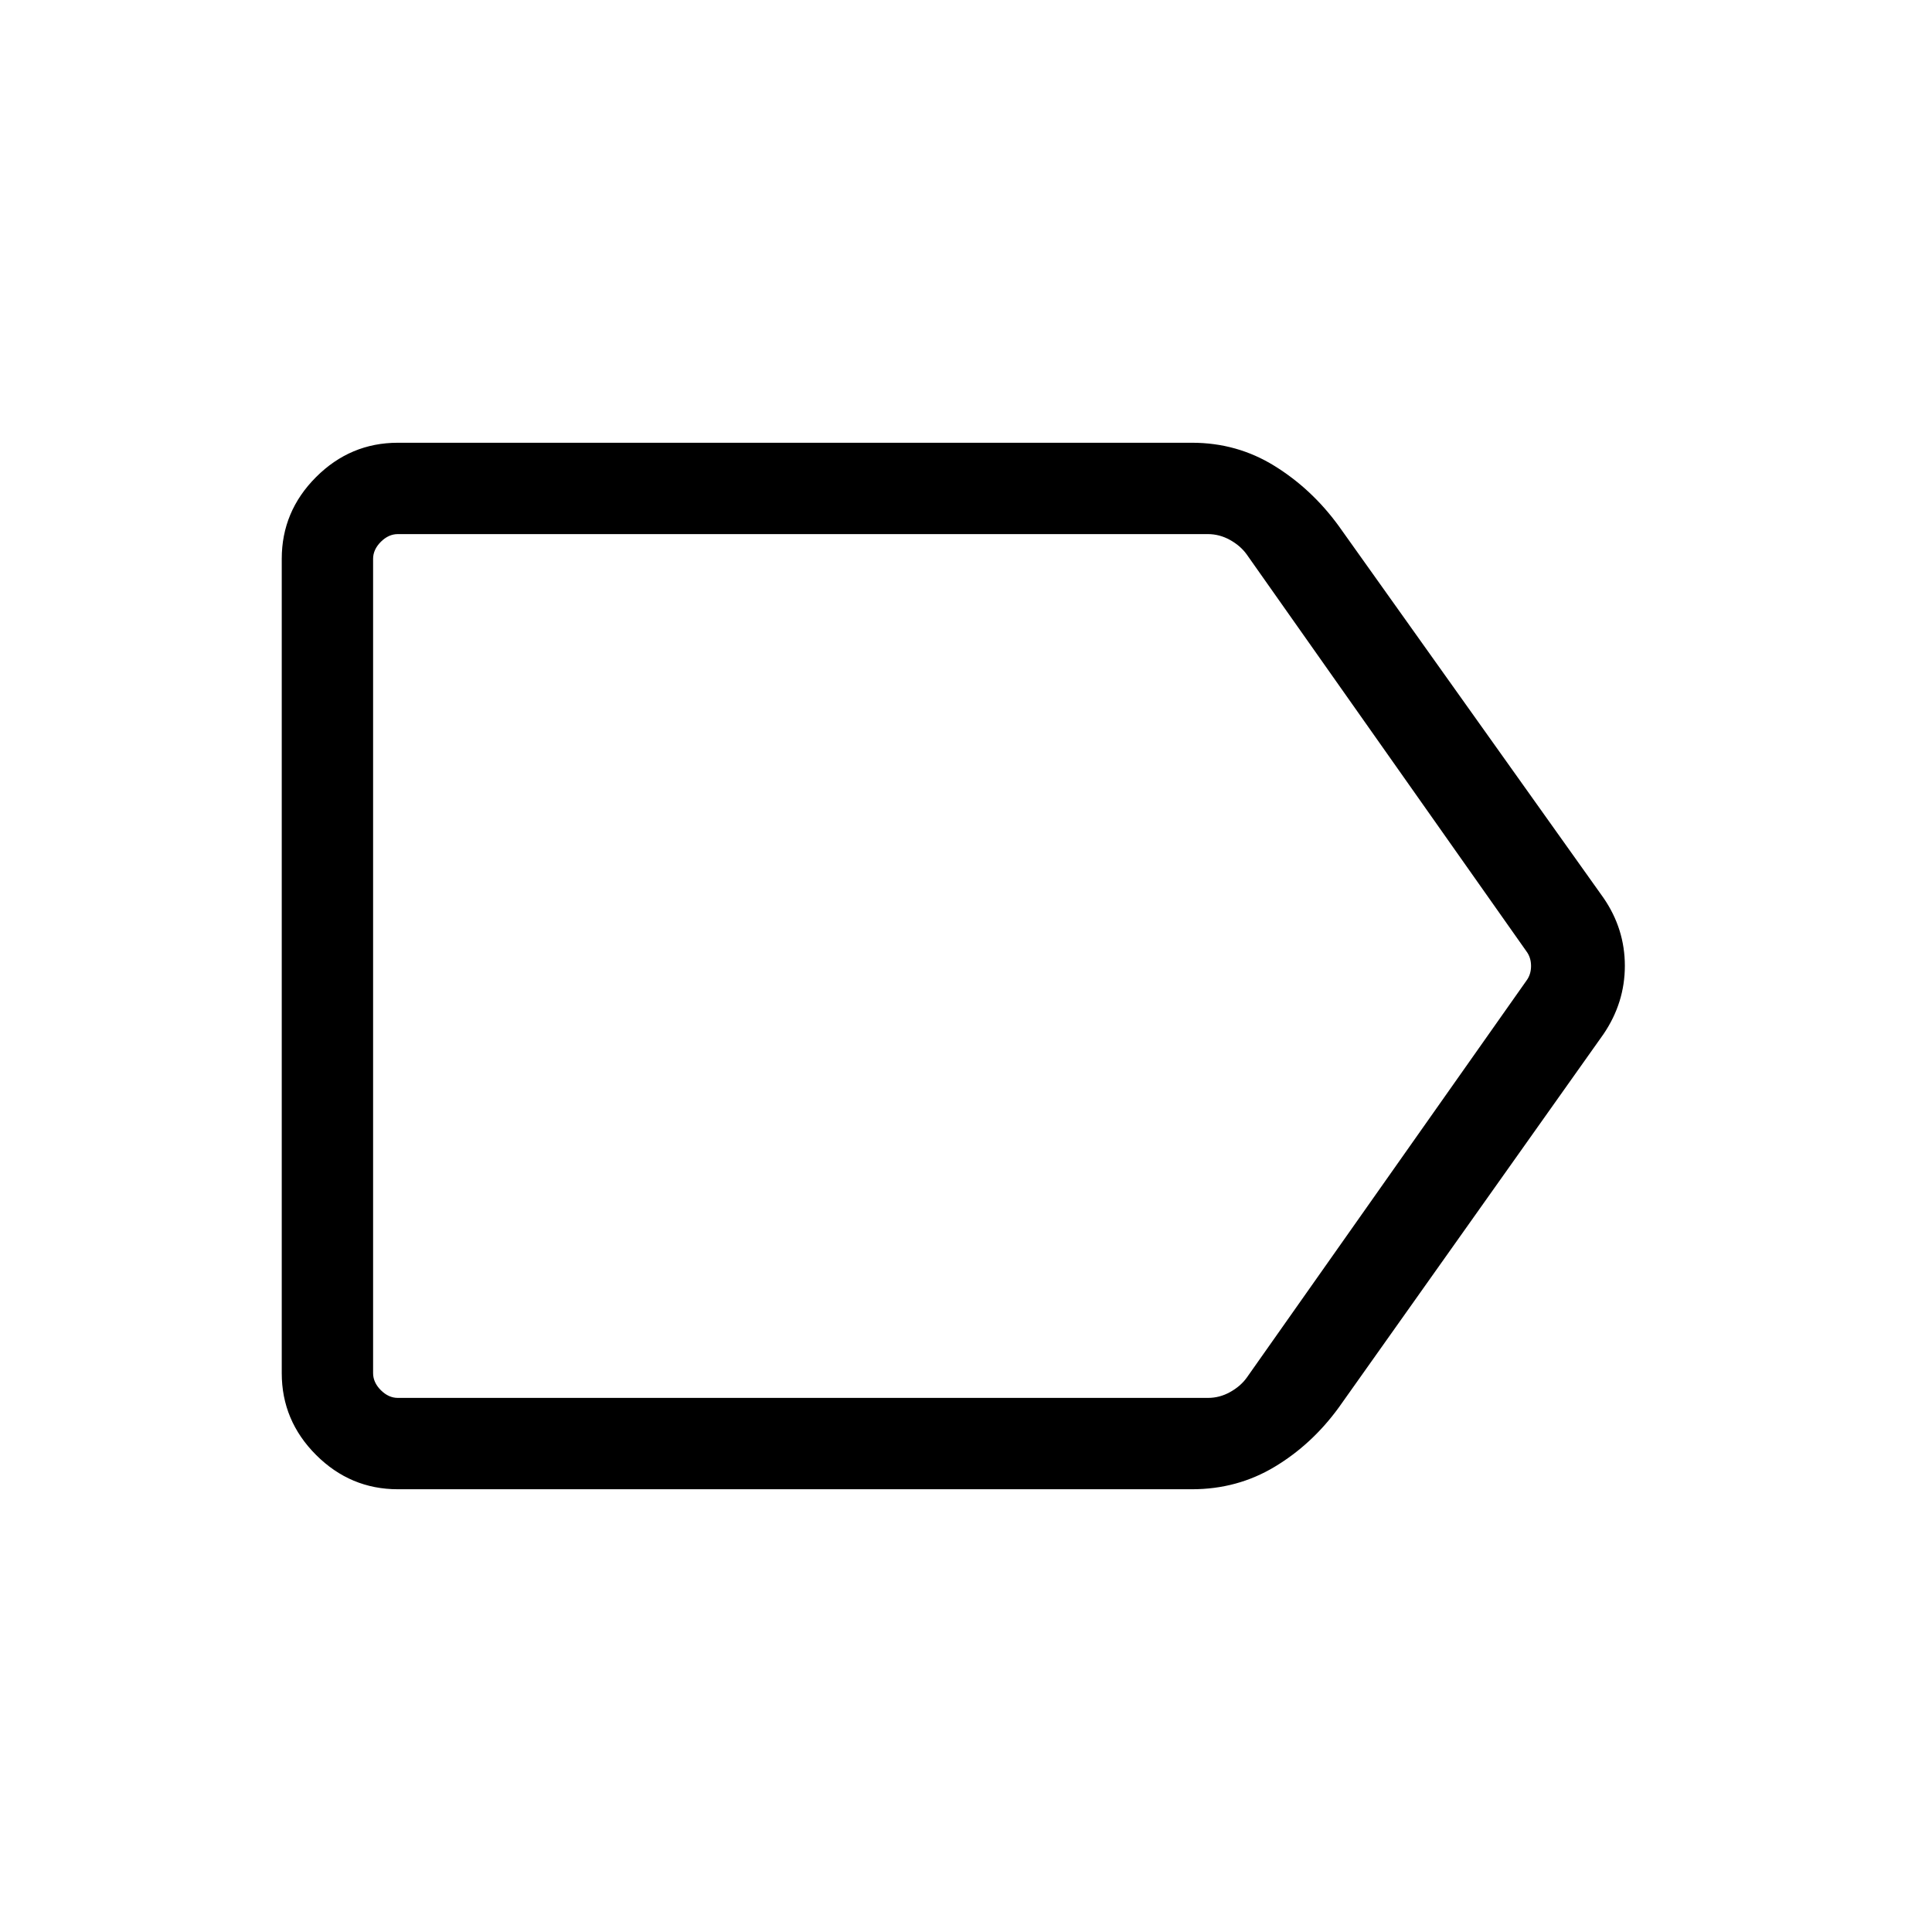
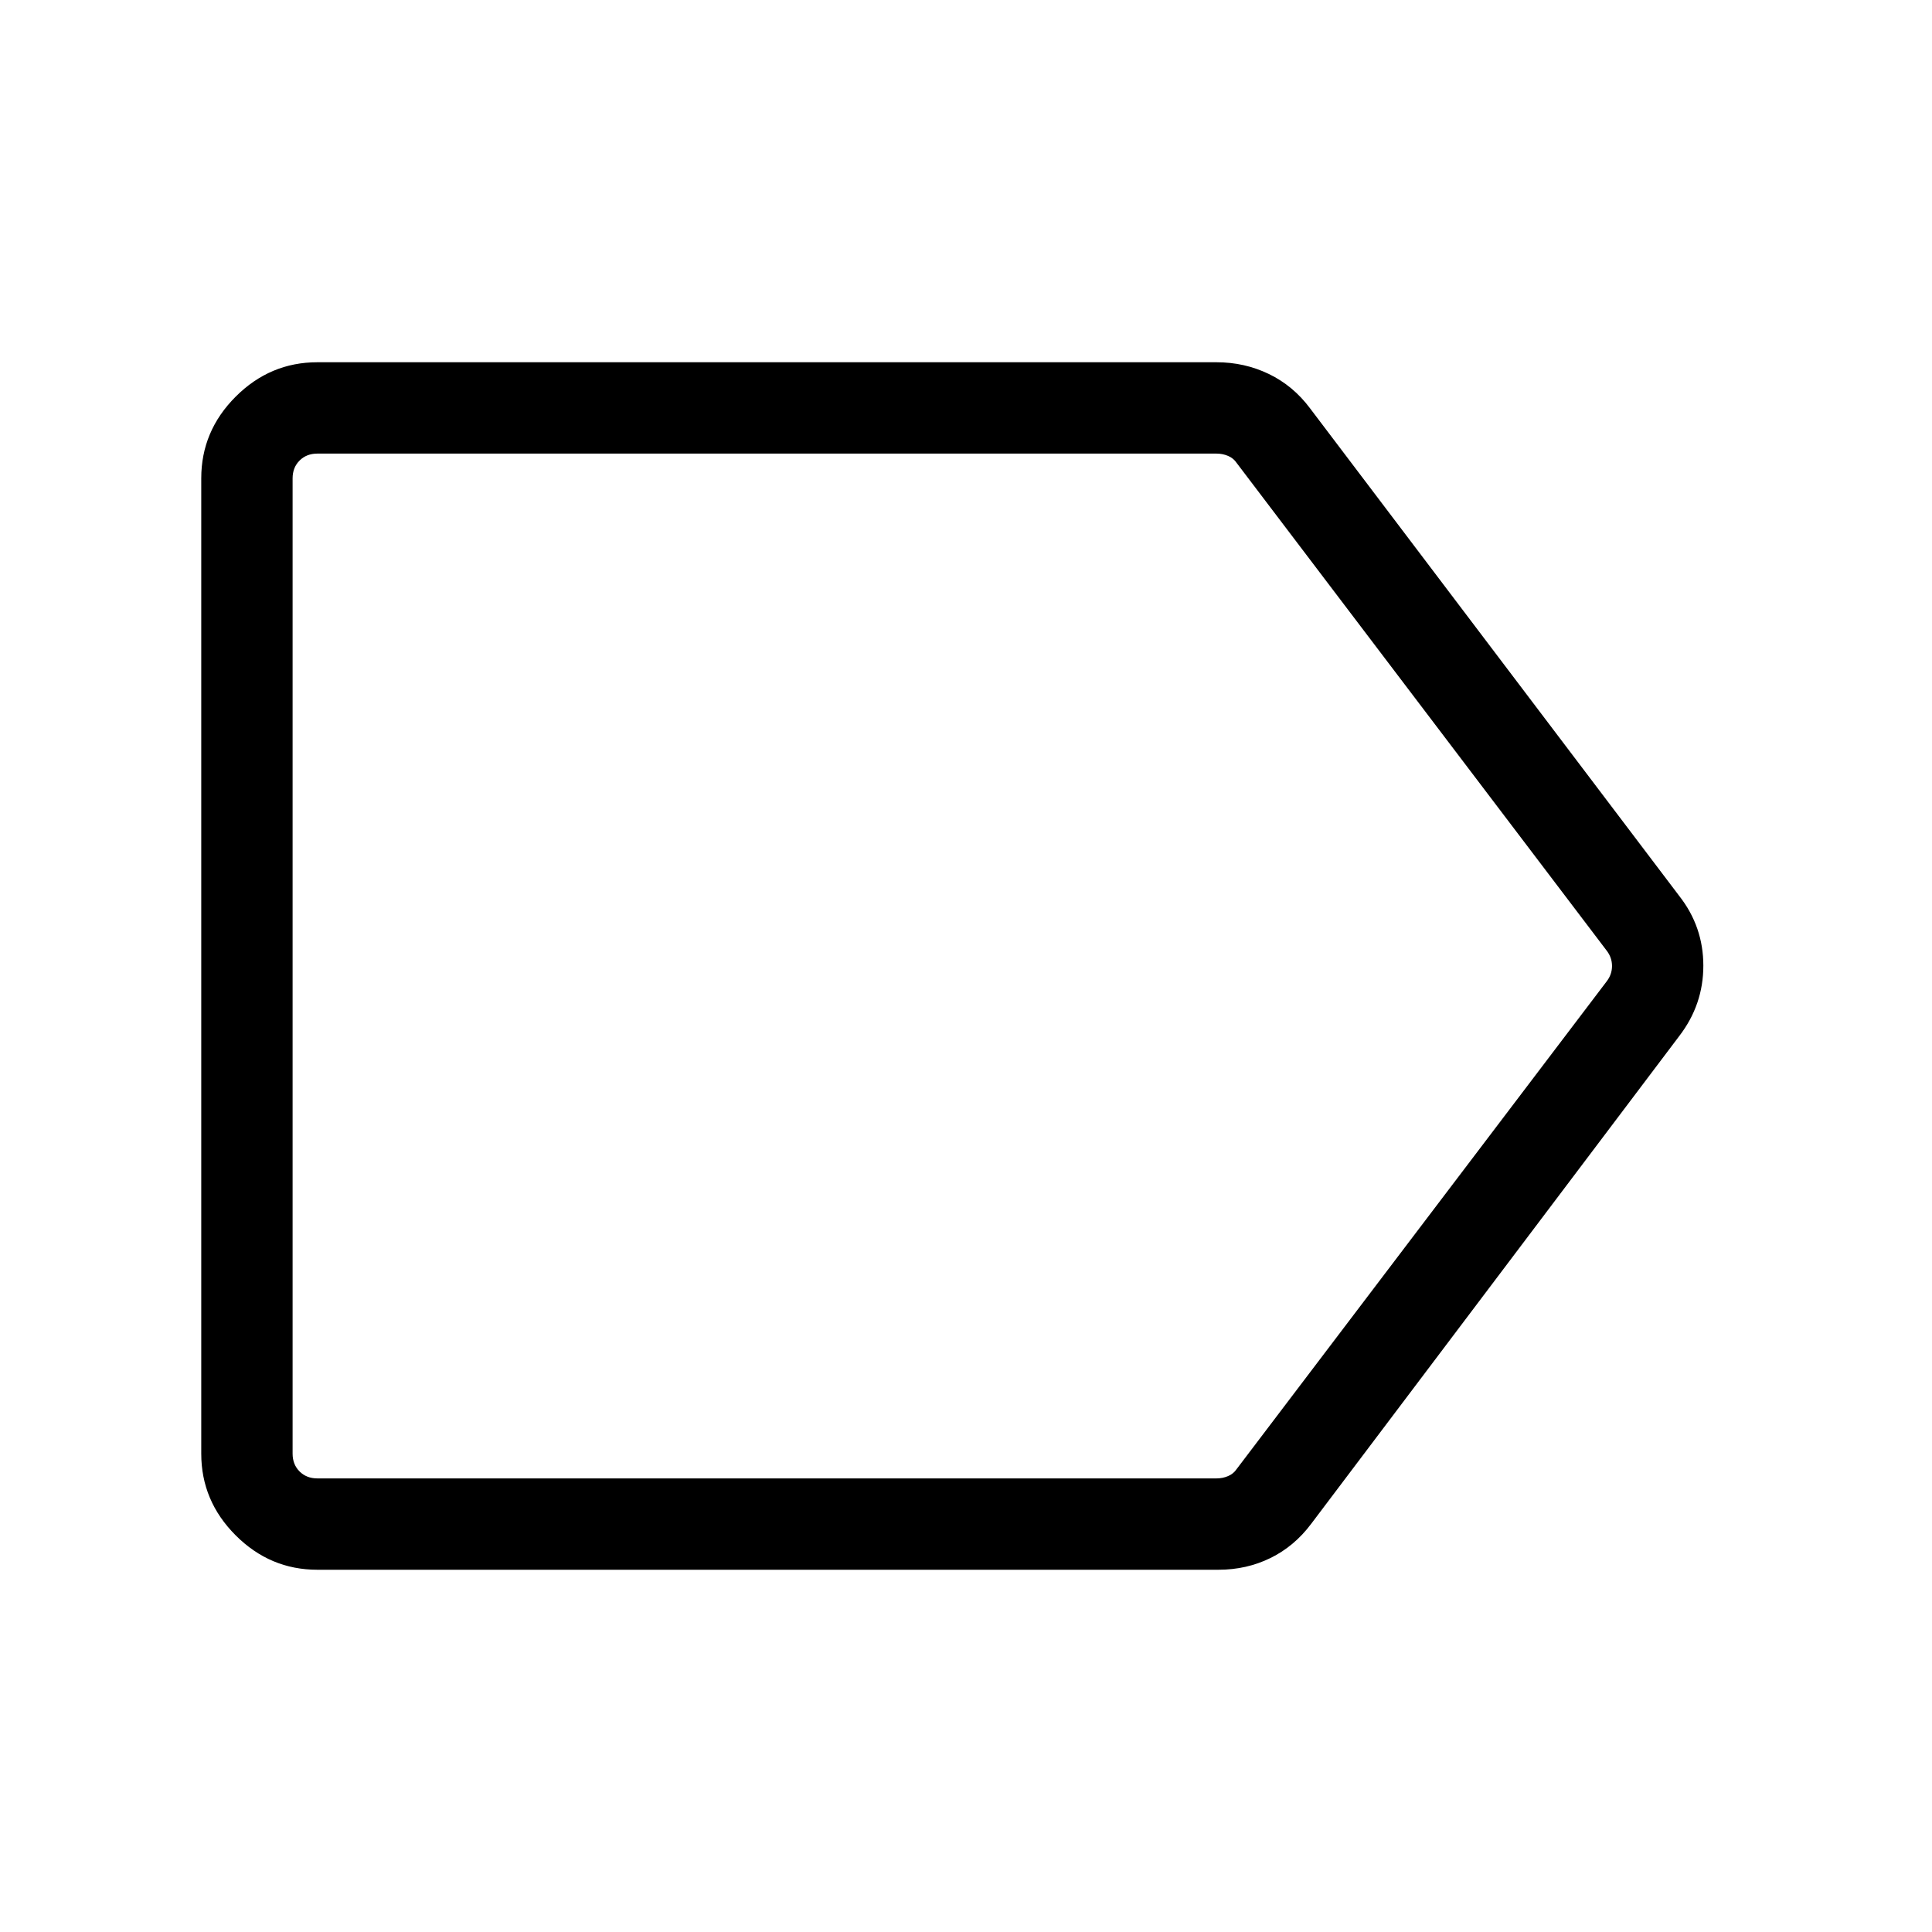
<svg xmlns="http://www.w3.org/2000/svg" height="48" viewBox="0 -960 960 960" width="48">
-   <path d="M796.77-446.15 665.23-260.62q-13.38 18.39-31.92 29.5Q614.78-220 592.28-220H197.69q-23.59 0-40.64-17.05T140-277.69v-404.62q0-23.59 17.05-40.64T197.69-740h394.62q22.38 0 40.96 11.5 18.58 11.5 31.96 29.89l131.54 184.76q10.61 15.42 10.61 33.75t-10.61 33.95ZM600.23-265.39q5.77 0 10.96-2.88 5.2-2.88 8.27-7.12l139-197.3q2.31-3.08 2.31-7.31 0-4.23-2.31-7.31l-139.05-197.3q-3.08-4.24-8.27-7.12-5.19-2.88-10.96-2.88H197.69q-4.61 0-8.46 3.84-3.84 3.85-3.84 8.46v404.62q0 4.61 3.84 8.46 3.85 3.84 8.46 3.84h402.54ZM185.39-694.61v429.22V-694.61Z" />
+   <path d="M157.69-180q-23.5 0-40.59-17.1-17.1-17.09-17.1-40.59v-484.62q0-23.5 17.1-40.59 17.09-17.1 40.59-17.1h446.77q13.96 0 26.04 5.84 12.08 5.84 20.42 17.01l183.46 242.3q12 15.3 12 34.69 0 19.39-12 35.01l-182.84 242.3q-8.35 11.17-20.23 17.01-11.89 5.84-25.85 5.84H157.69Zm0-45.39h446.77q3.08 0 5.77-1.15 2.69-1.15 4.23-3.46l183.85-242.31Q801-475.77 801-480t-2.69-7.69L614.46-730q-1.54-2.31-4.23-3.46-2.69-1.15-5.77-1.15H157.69q-5.38 0-8.84 3.46t-3.46 8.84v484.62q0 5.38 3.46 8.84t8.84 3.46ZM473.38-480Z" />
</svg>
